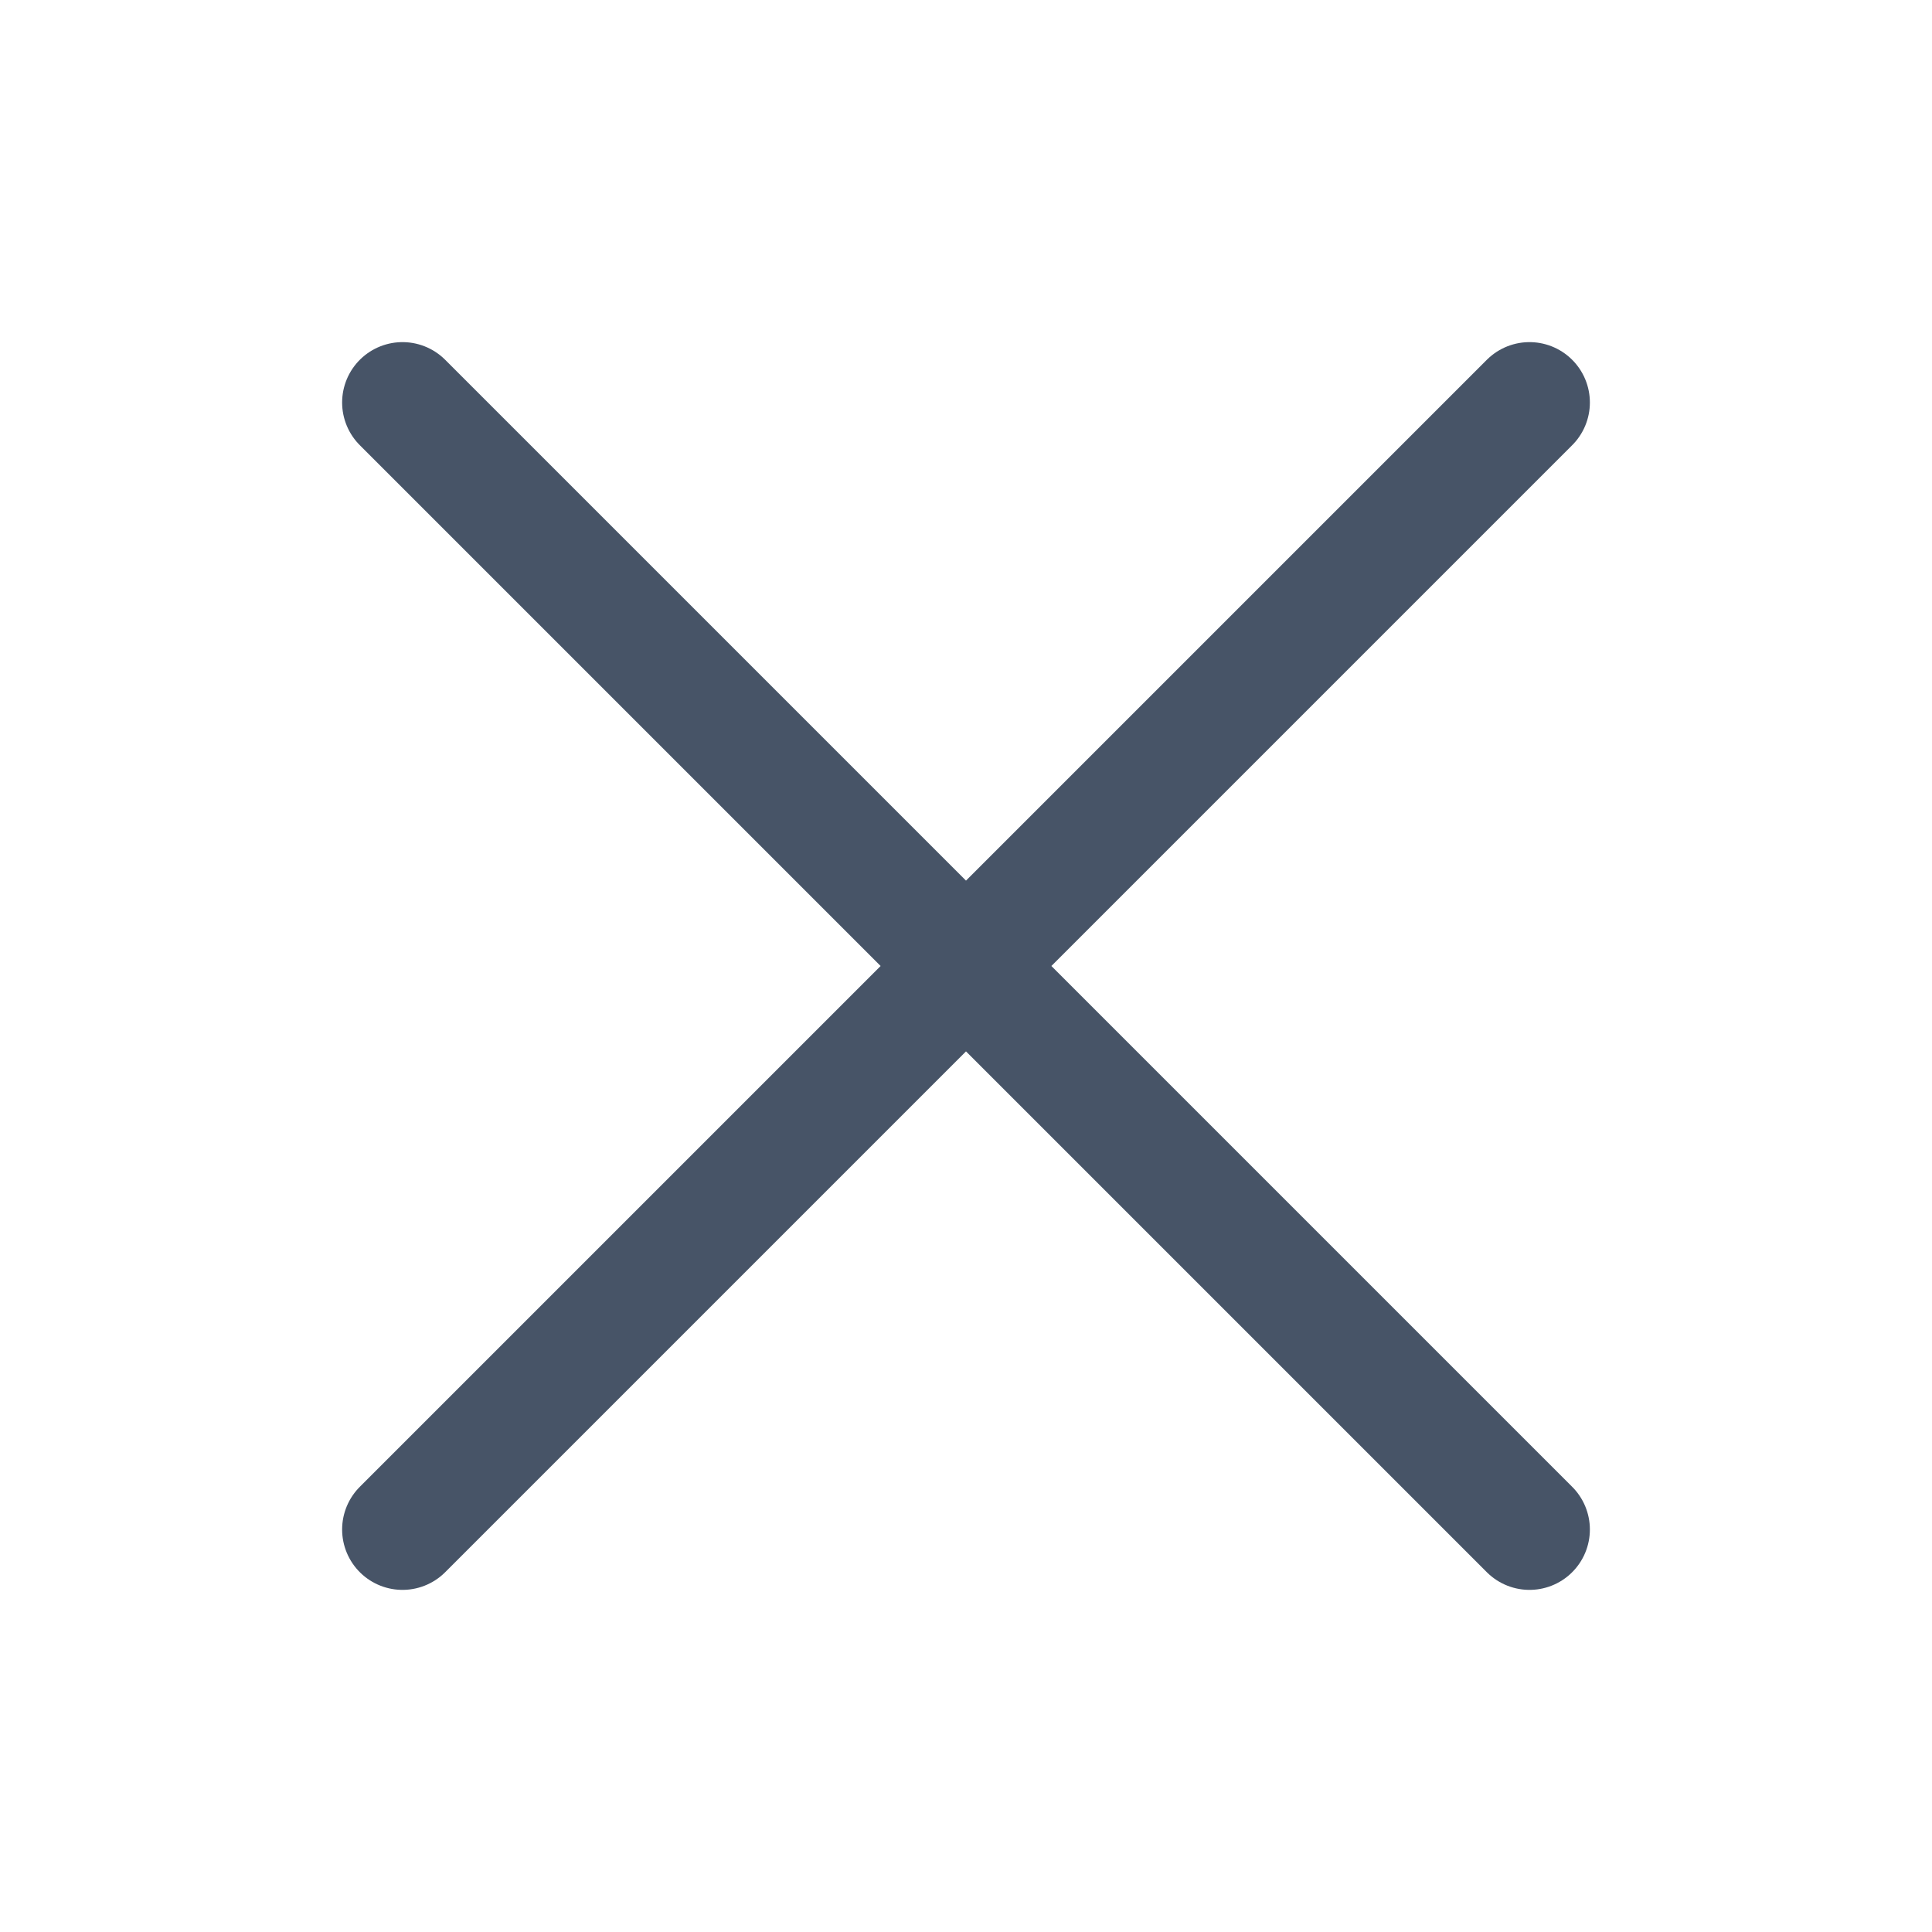
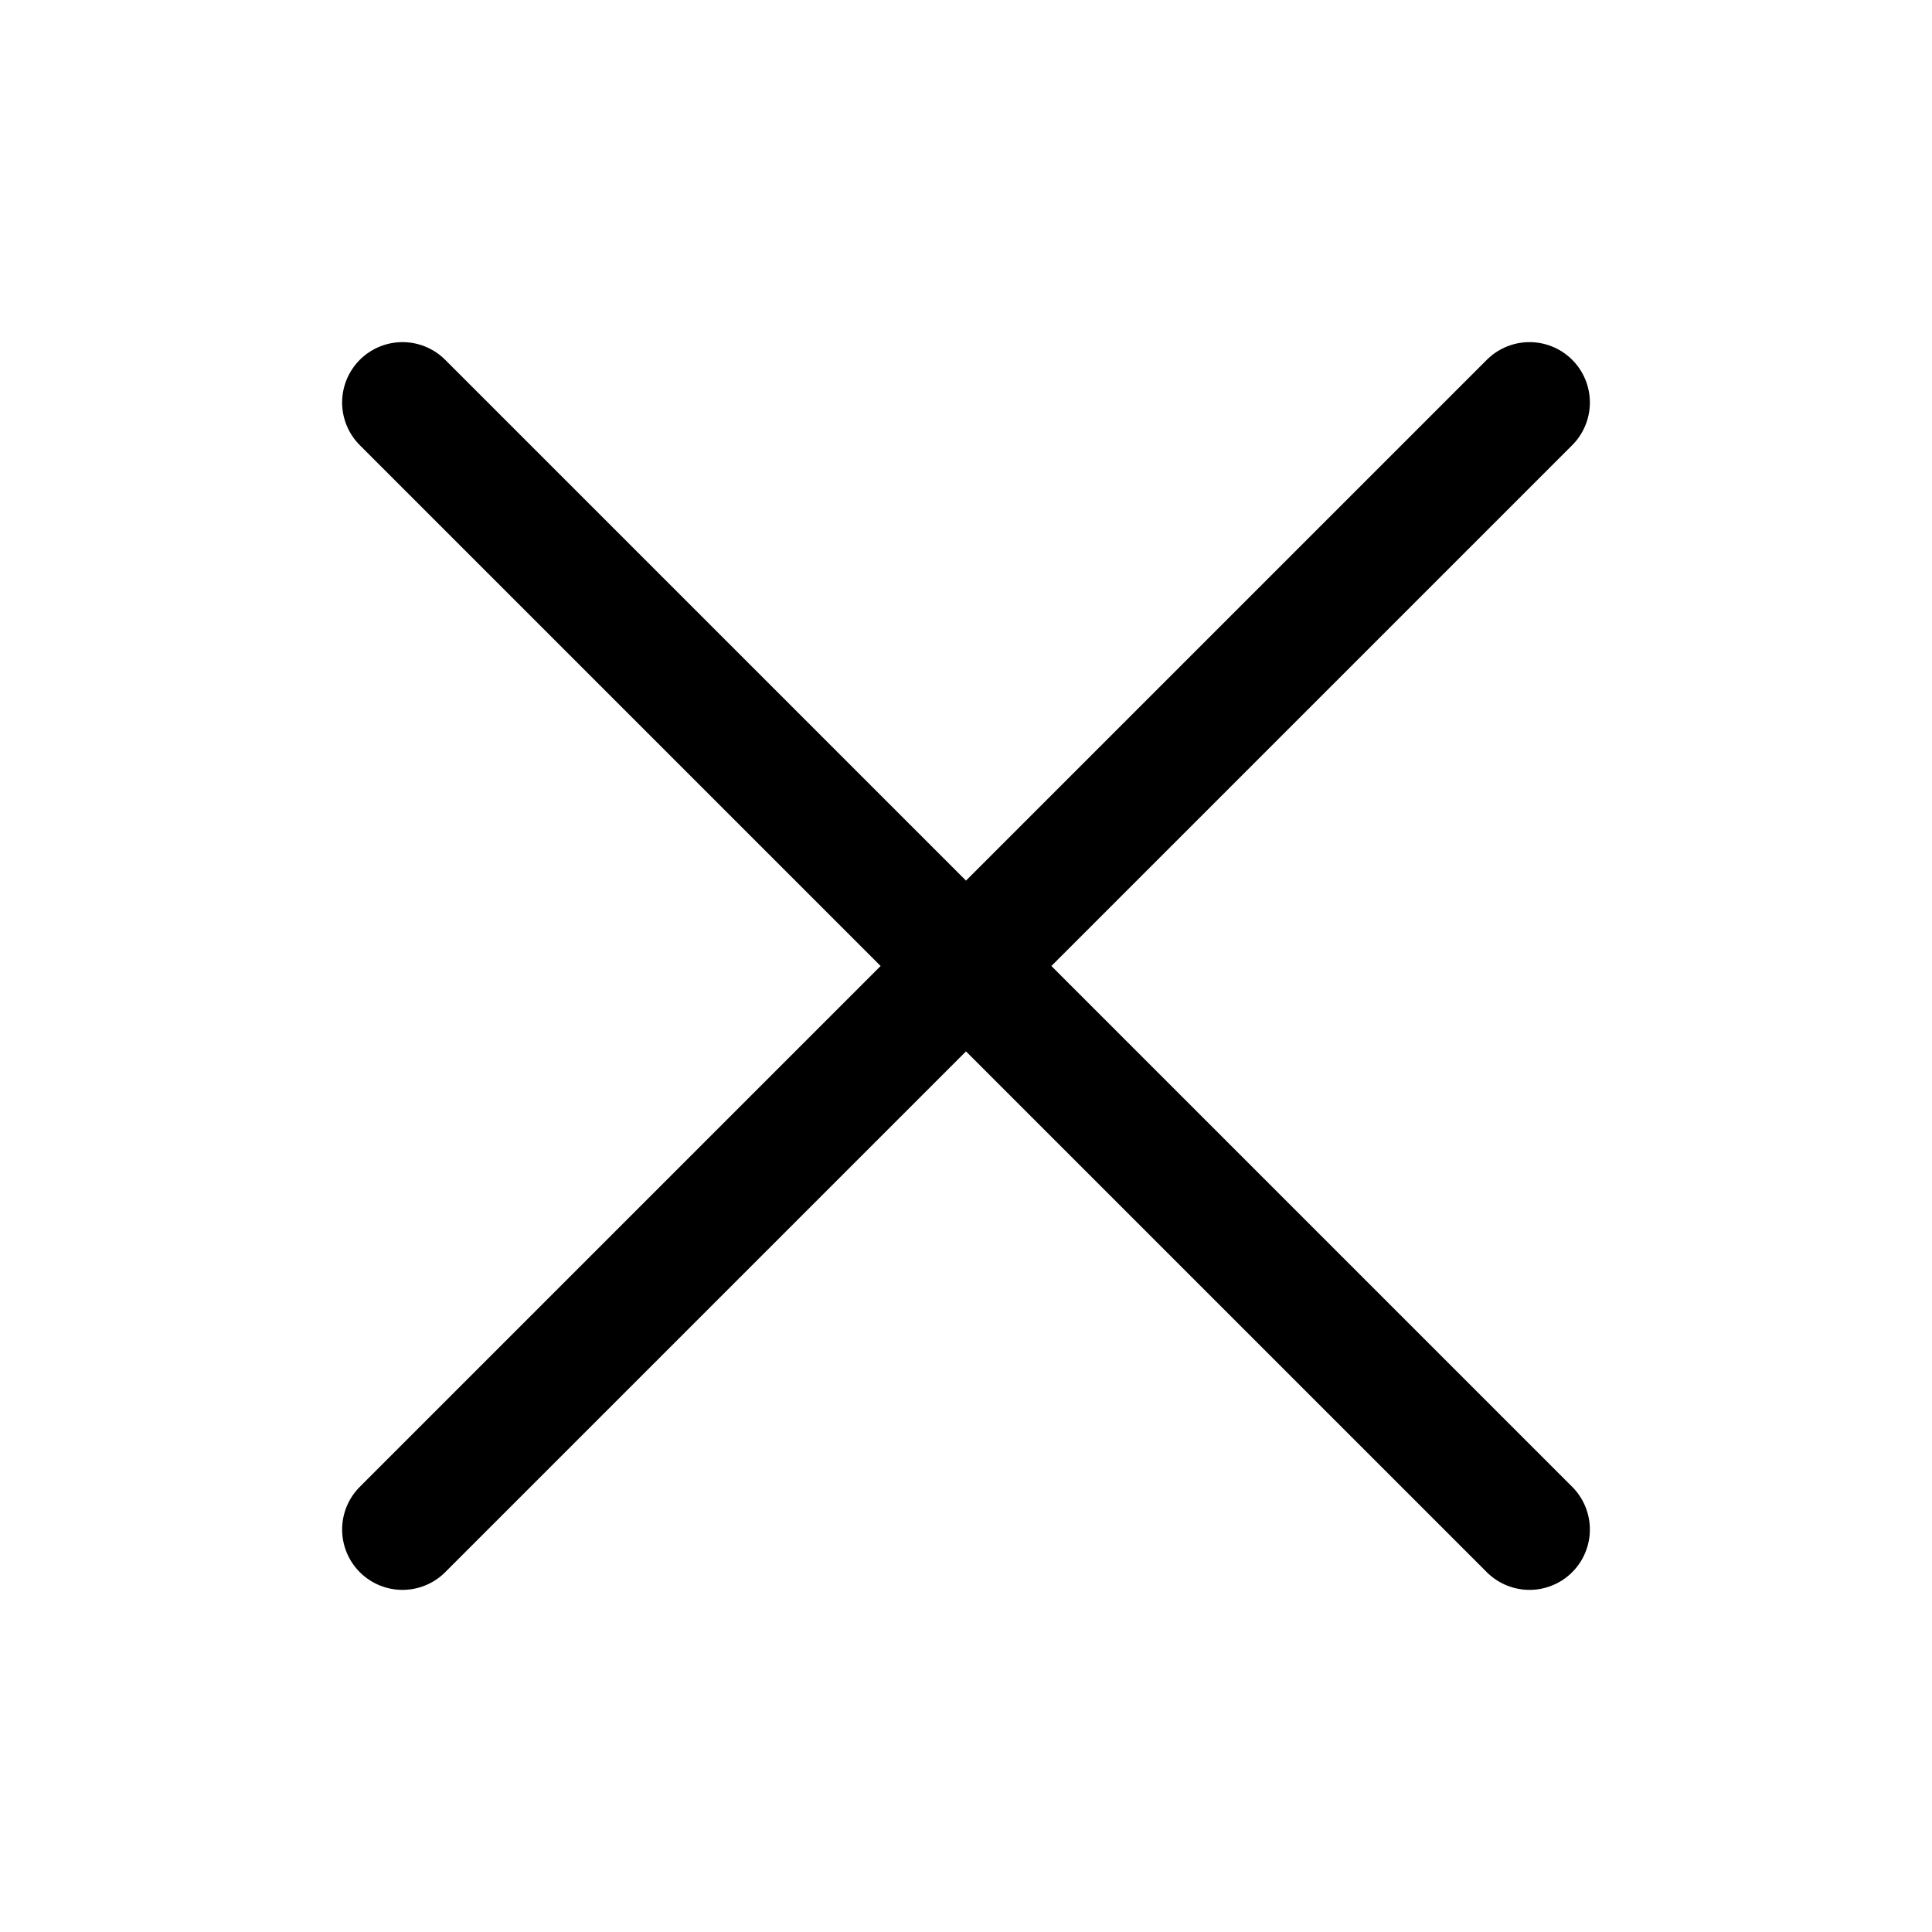
<svg xmlns="http://www.w3.org/2000/svg" width="24" height="24" viewBox="0 0 24 24" fill="none">
-   <path d="M5 5L19 19M5 19L19 5" stroke="#475467" stroke-width="1.5" stroke-linecap="round" stroke-linejoin="round" />
+   <path d="M5 5L19 19M5 19L19 5" stroke="currentColor" stroke-width="1.5" stroke-linecap="round" stroke-linejoin="round" />
</svg>
